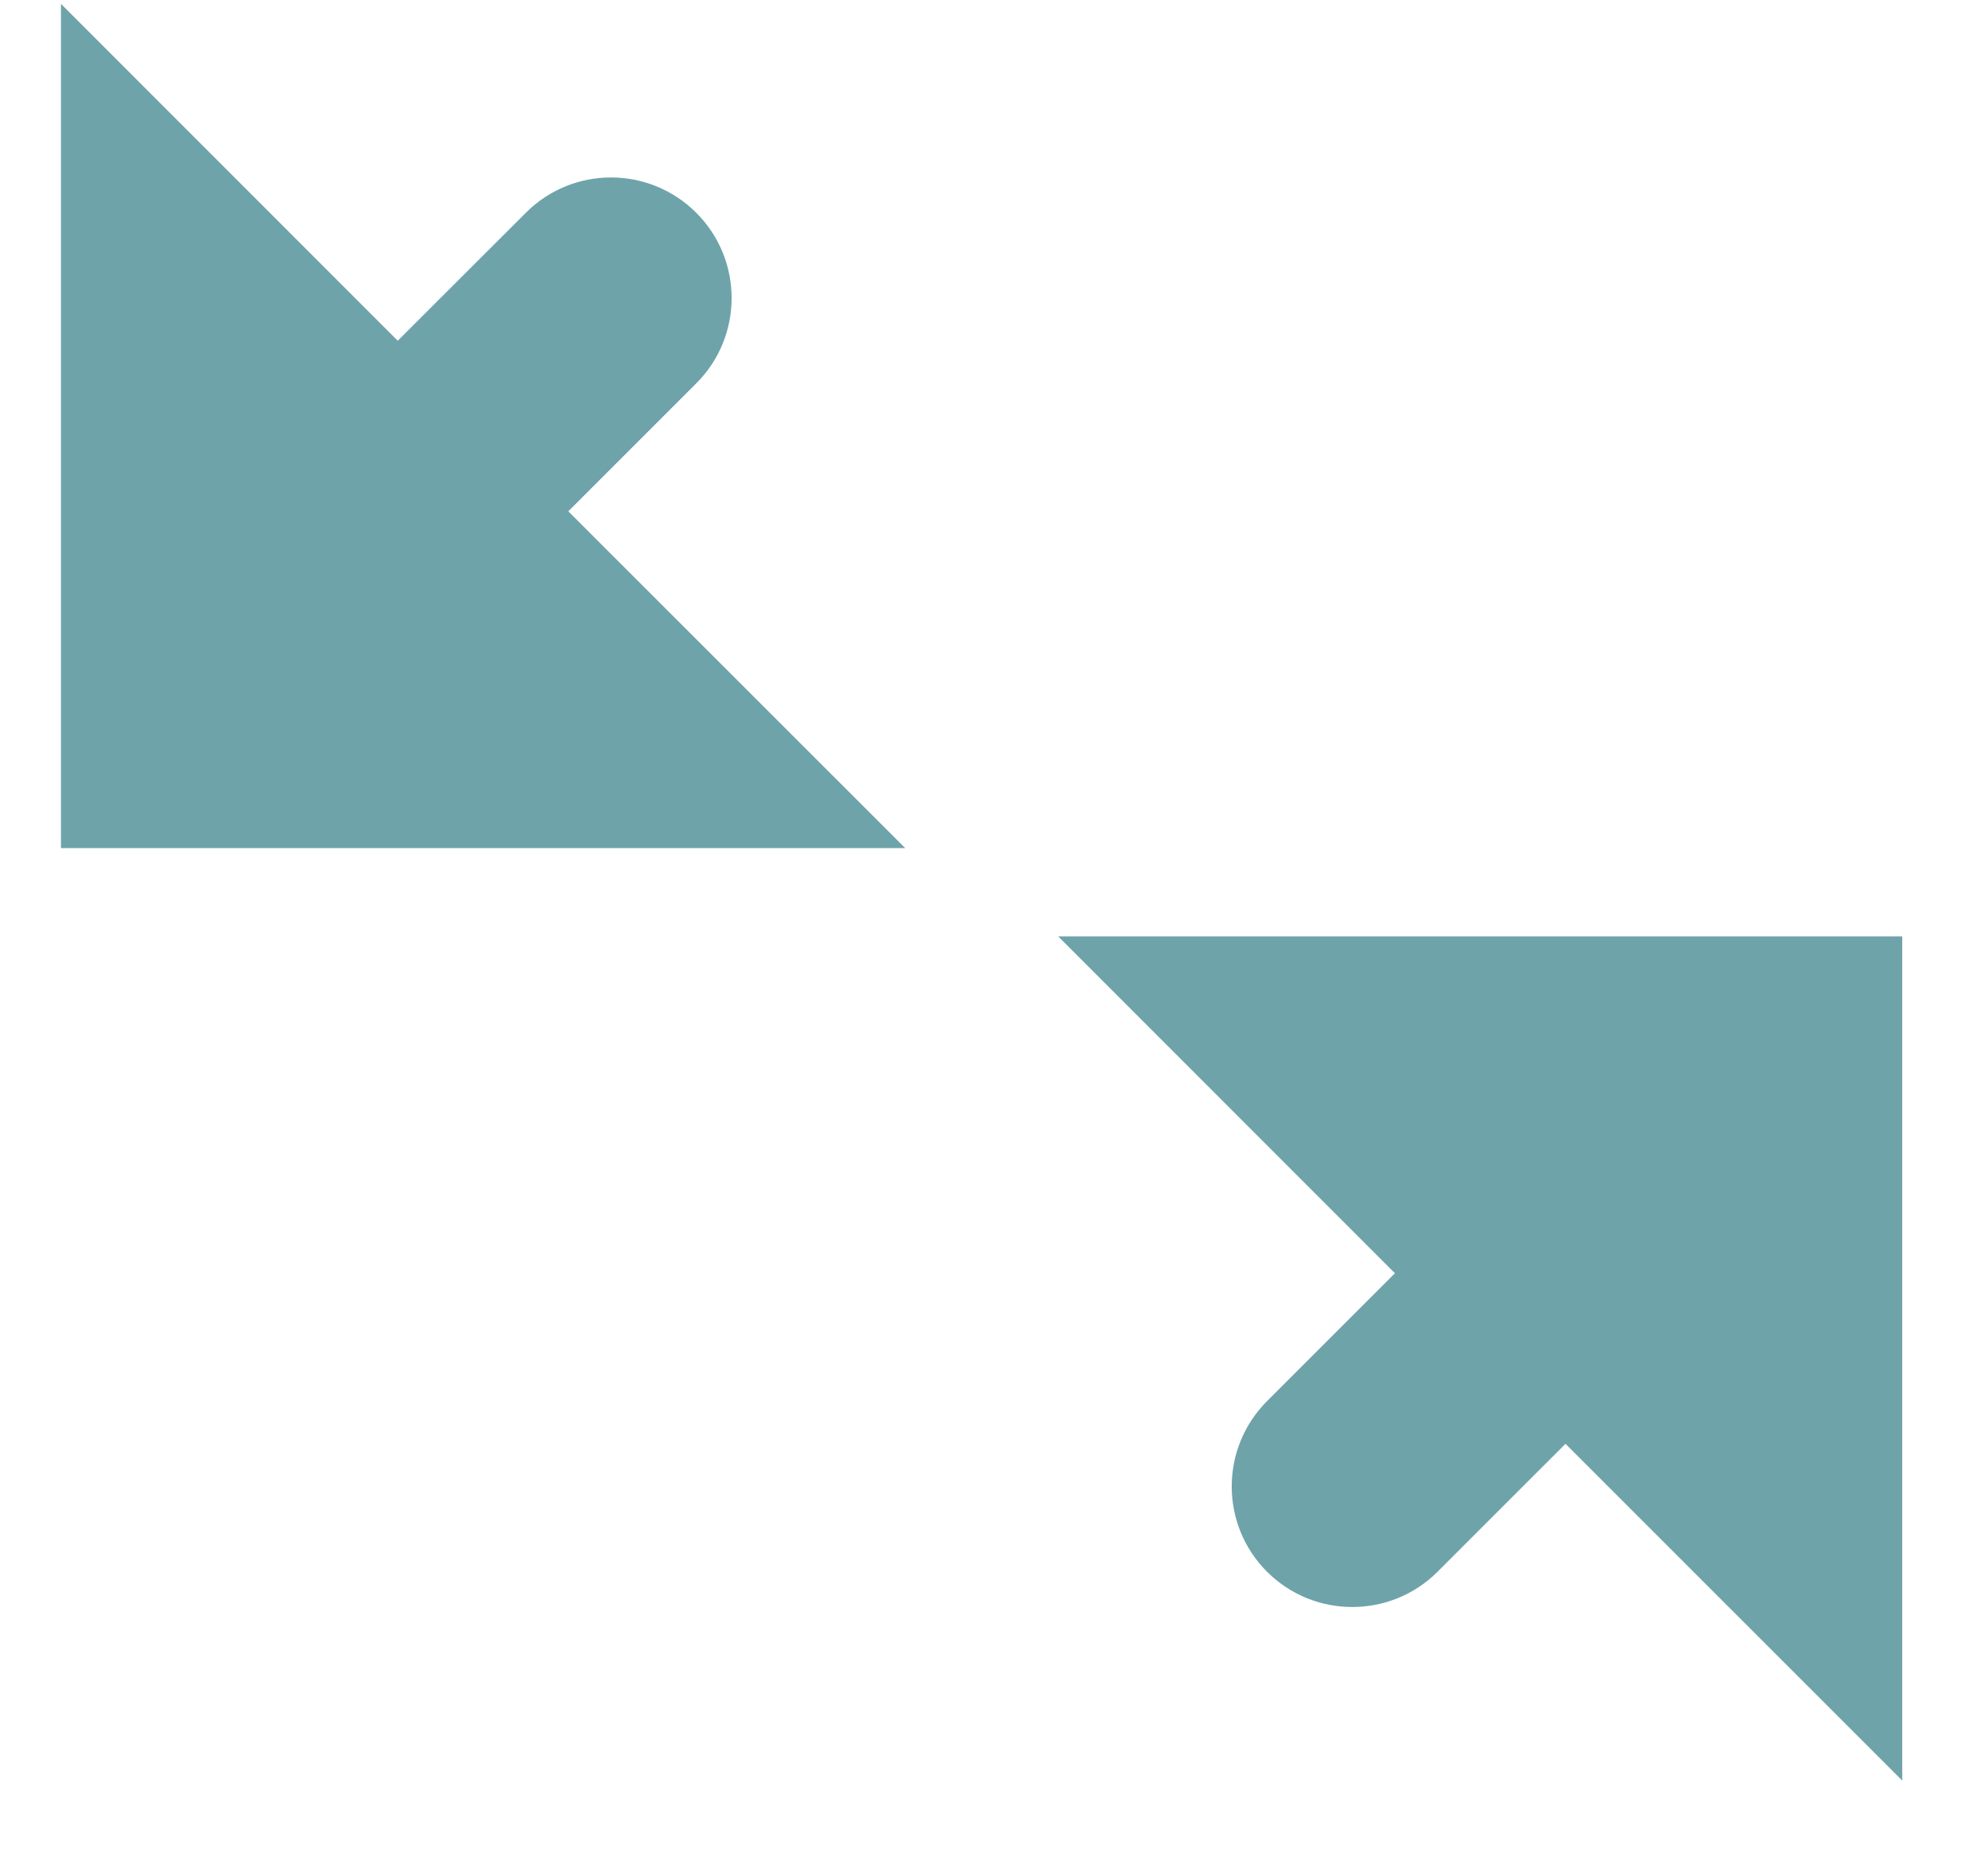
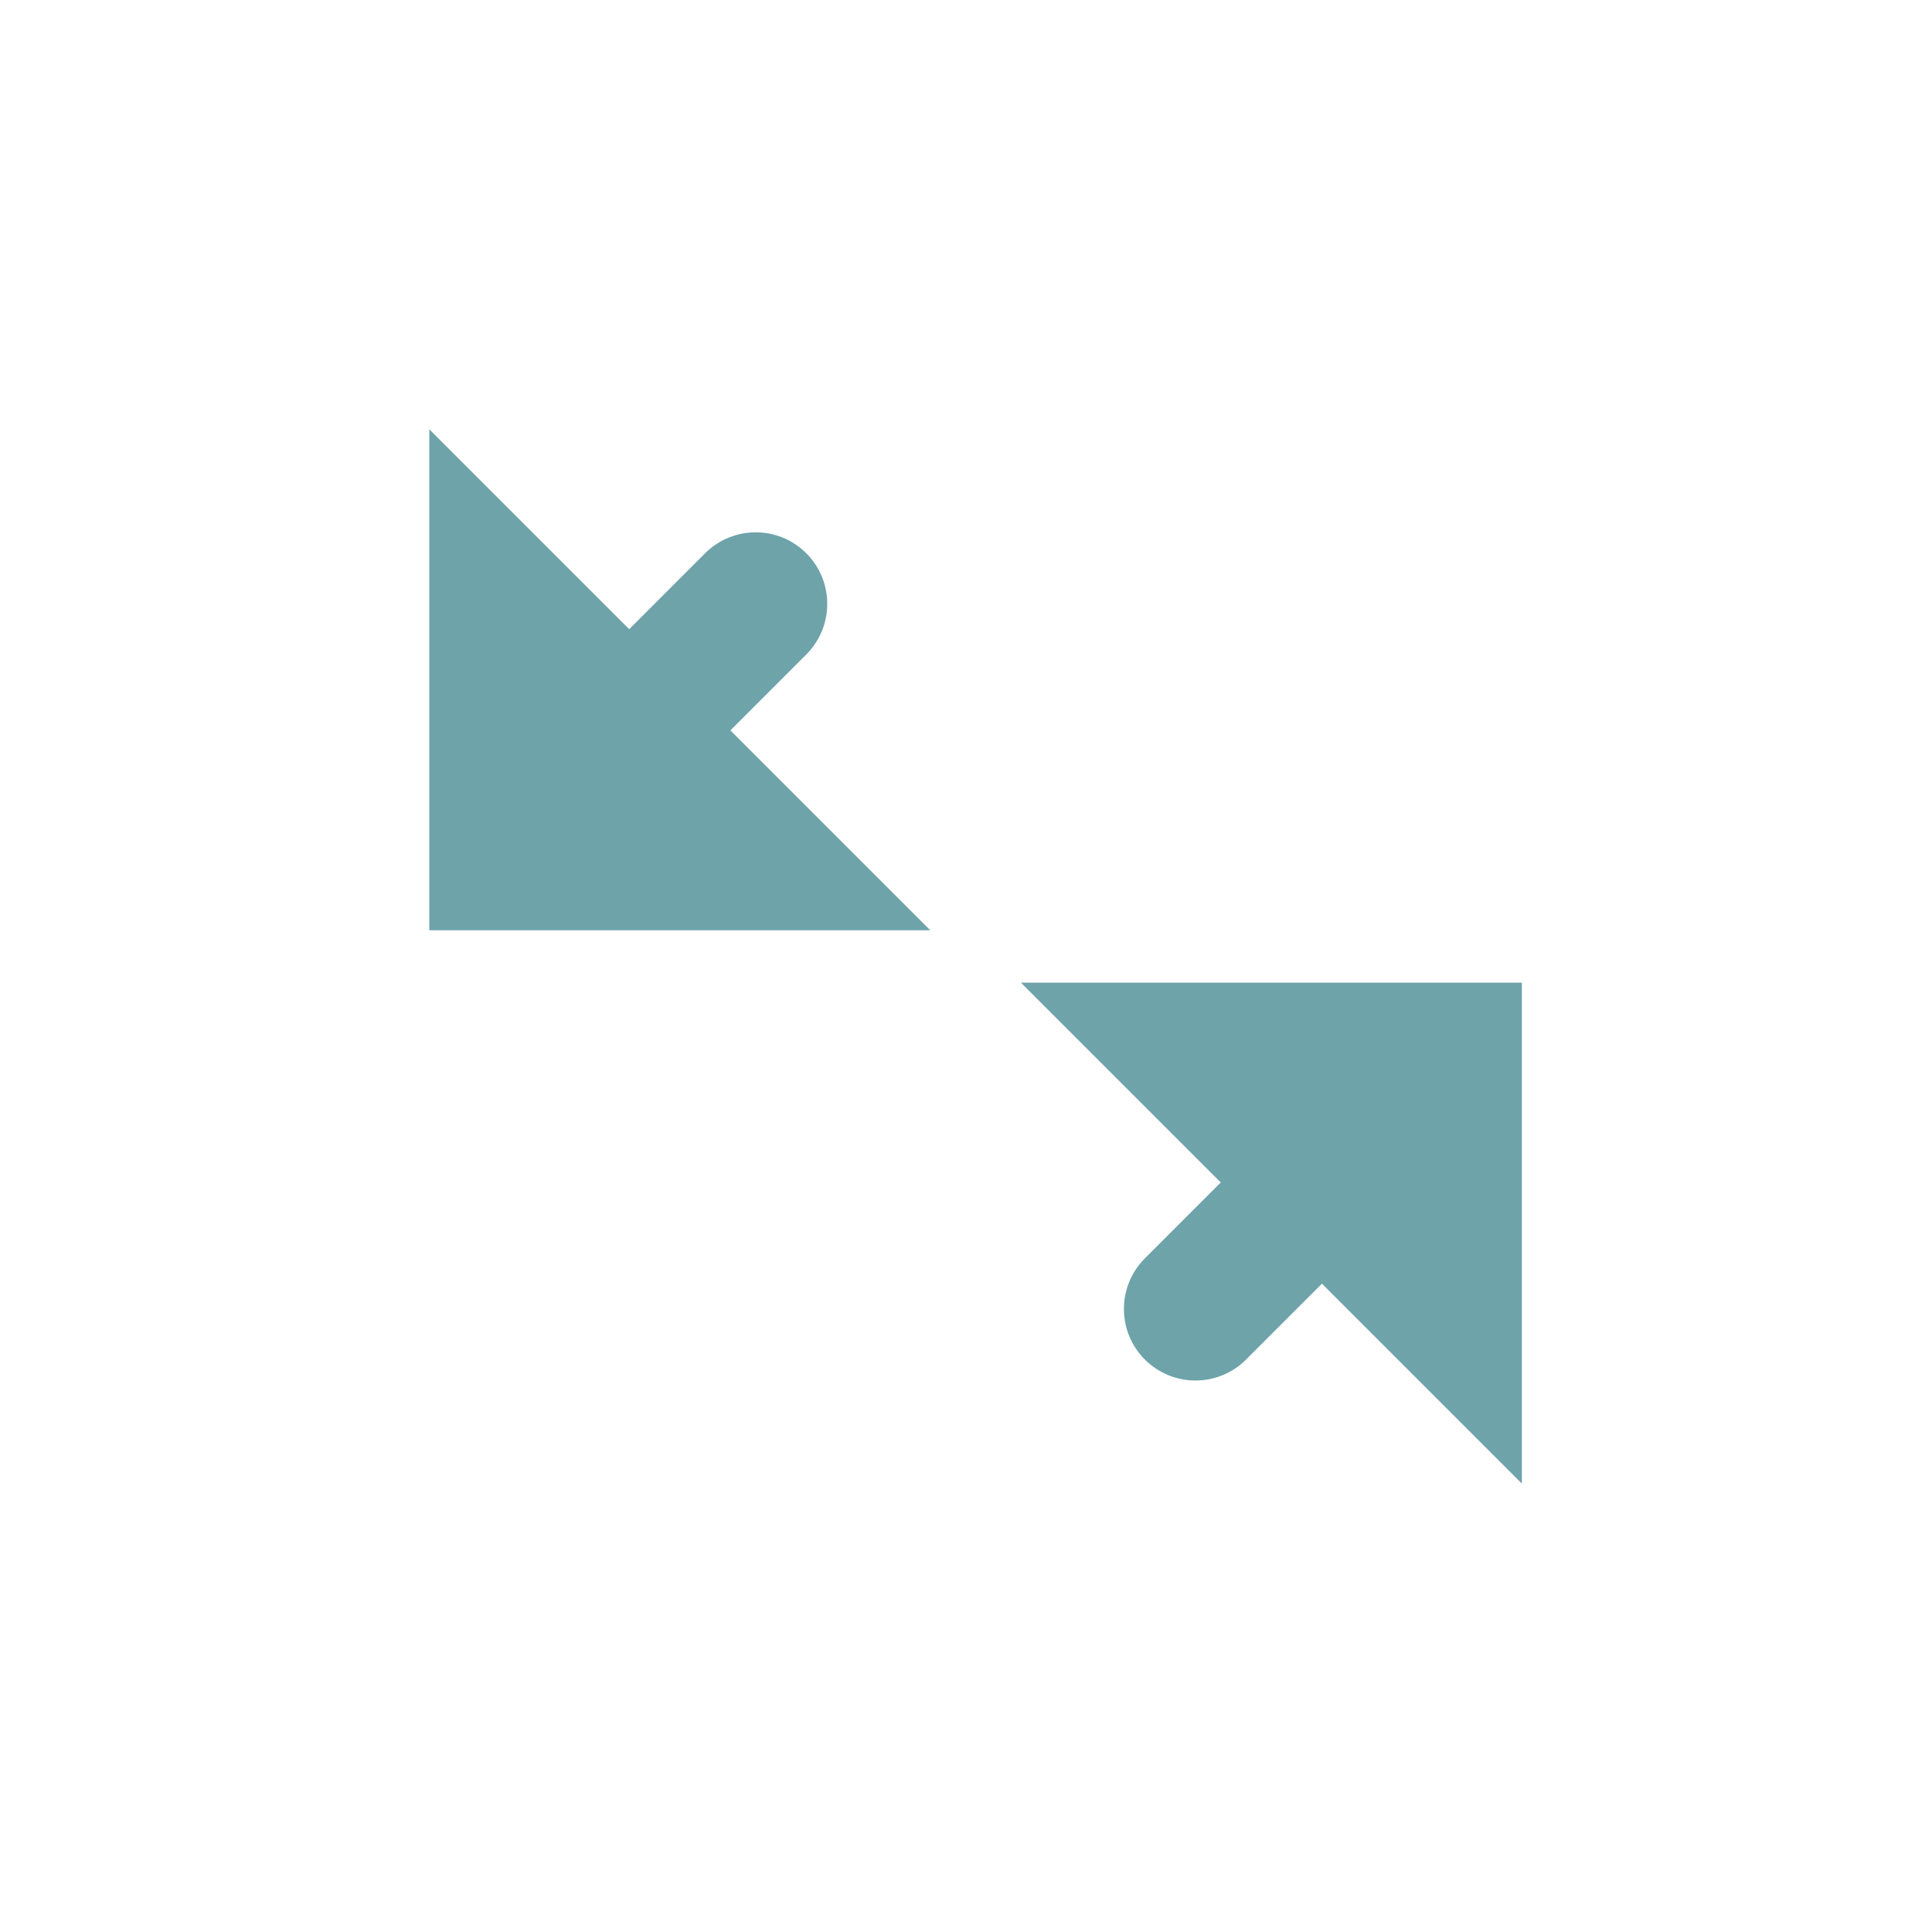
- <svg xmlns="http://www.w3.org/2000/svg" width="15" height="14" viewBox="0 0 15 14" fill="none">
-   <path fill-rule="evenodd" clip-rule="evenodd" d="M6.83 6.399H0.46V0.029L3.001 2.571L3.967 1.606C4.322 1.25 4.898 1.25 5.254 1.606C5.609 1.961 5.609 2.537 5.254 2.892L4.288 3.858L6.83 6.399ZM14.353 7.065H7.984L10.525 9.607L9.56 10.572C9.205 10.928 9.205 11.504 9.56 11.859C9.915 12.214 10.492 12.214 10.847 11.859L11.812 10.894L14.353 13.435V7.065Z" fill="#6EA3AA" />
+ <svg xmlns="http://www.w3.org/2000/svg" width="24" height="24" viewBox="0 0 24 24" fill="none">
+   <path fill-rule="evenodd" clip-rule="evenodd" d="M11.556 11.556H5.333V5.333L7.816 7.816L8.759 6.873C9.106 6.526 9.669 6.526 10.016 6.873C10.363 7.22 10.363 7.783 10.016 8.13L9.073 9.073L11.556 11.556ZM18.905 12.207H12.683L15.165 14.689L14.222 15.632C13.875 15.979 13.875 16.542 14.222 16.889C14.57 17.236 15.132 17.236 15.479 16.889L16.422 15.946L18.905 18.429V12.207Z" fill="#6EA3AA" />
</svg>
